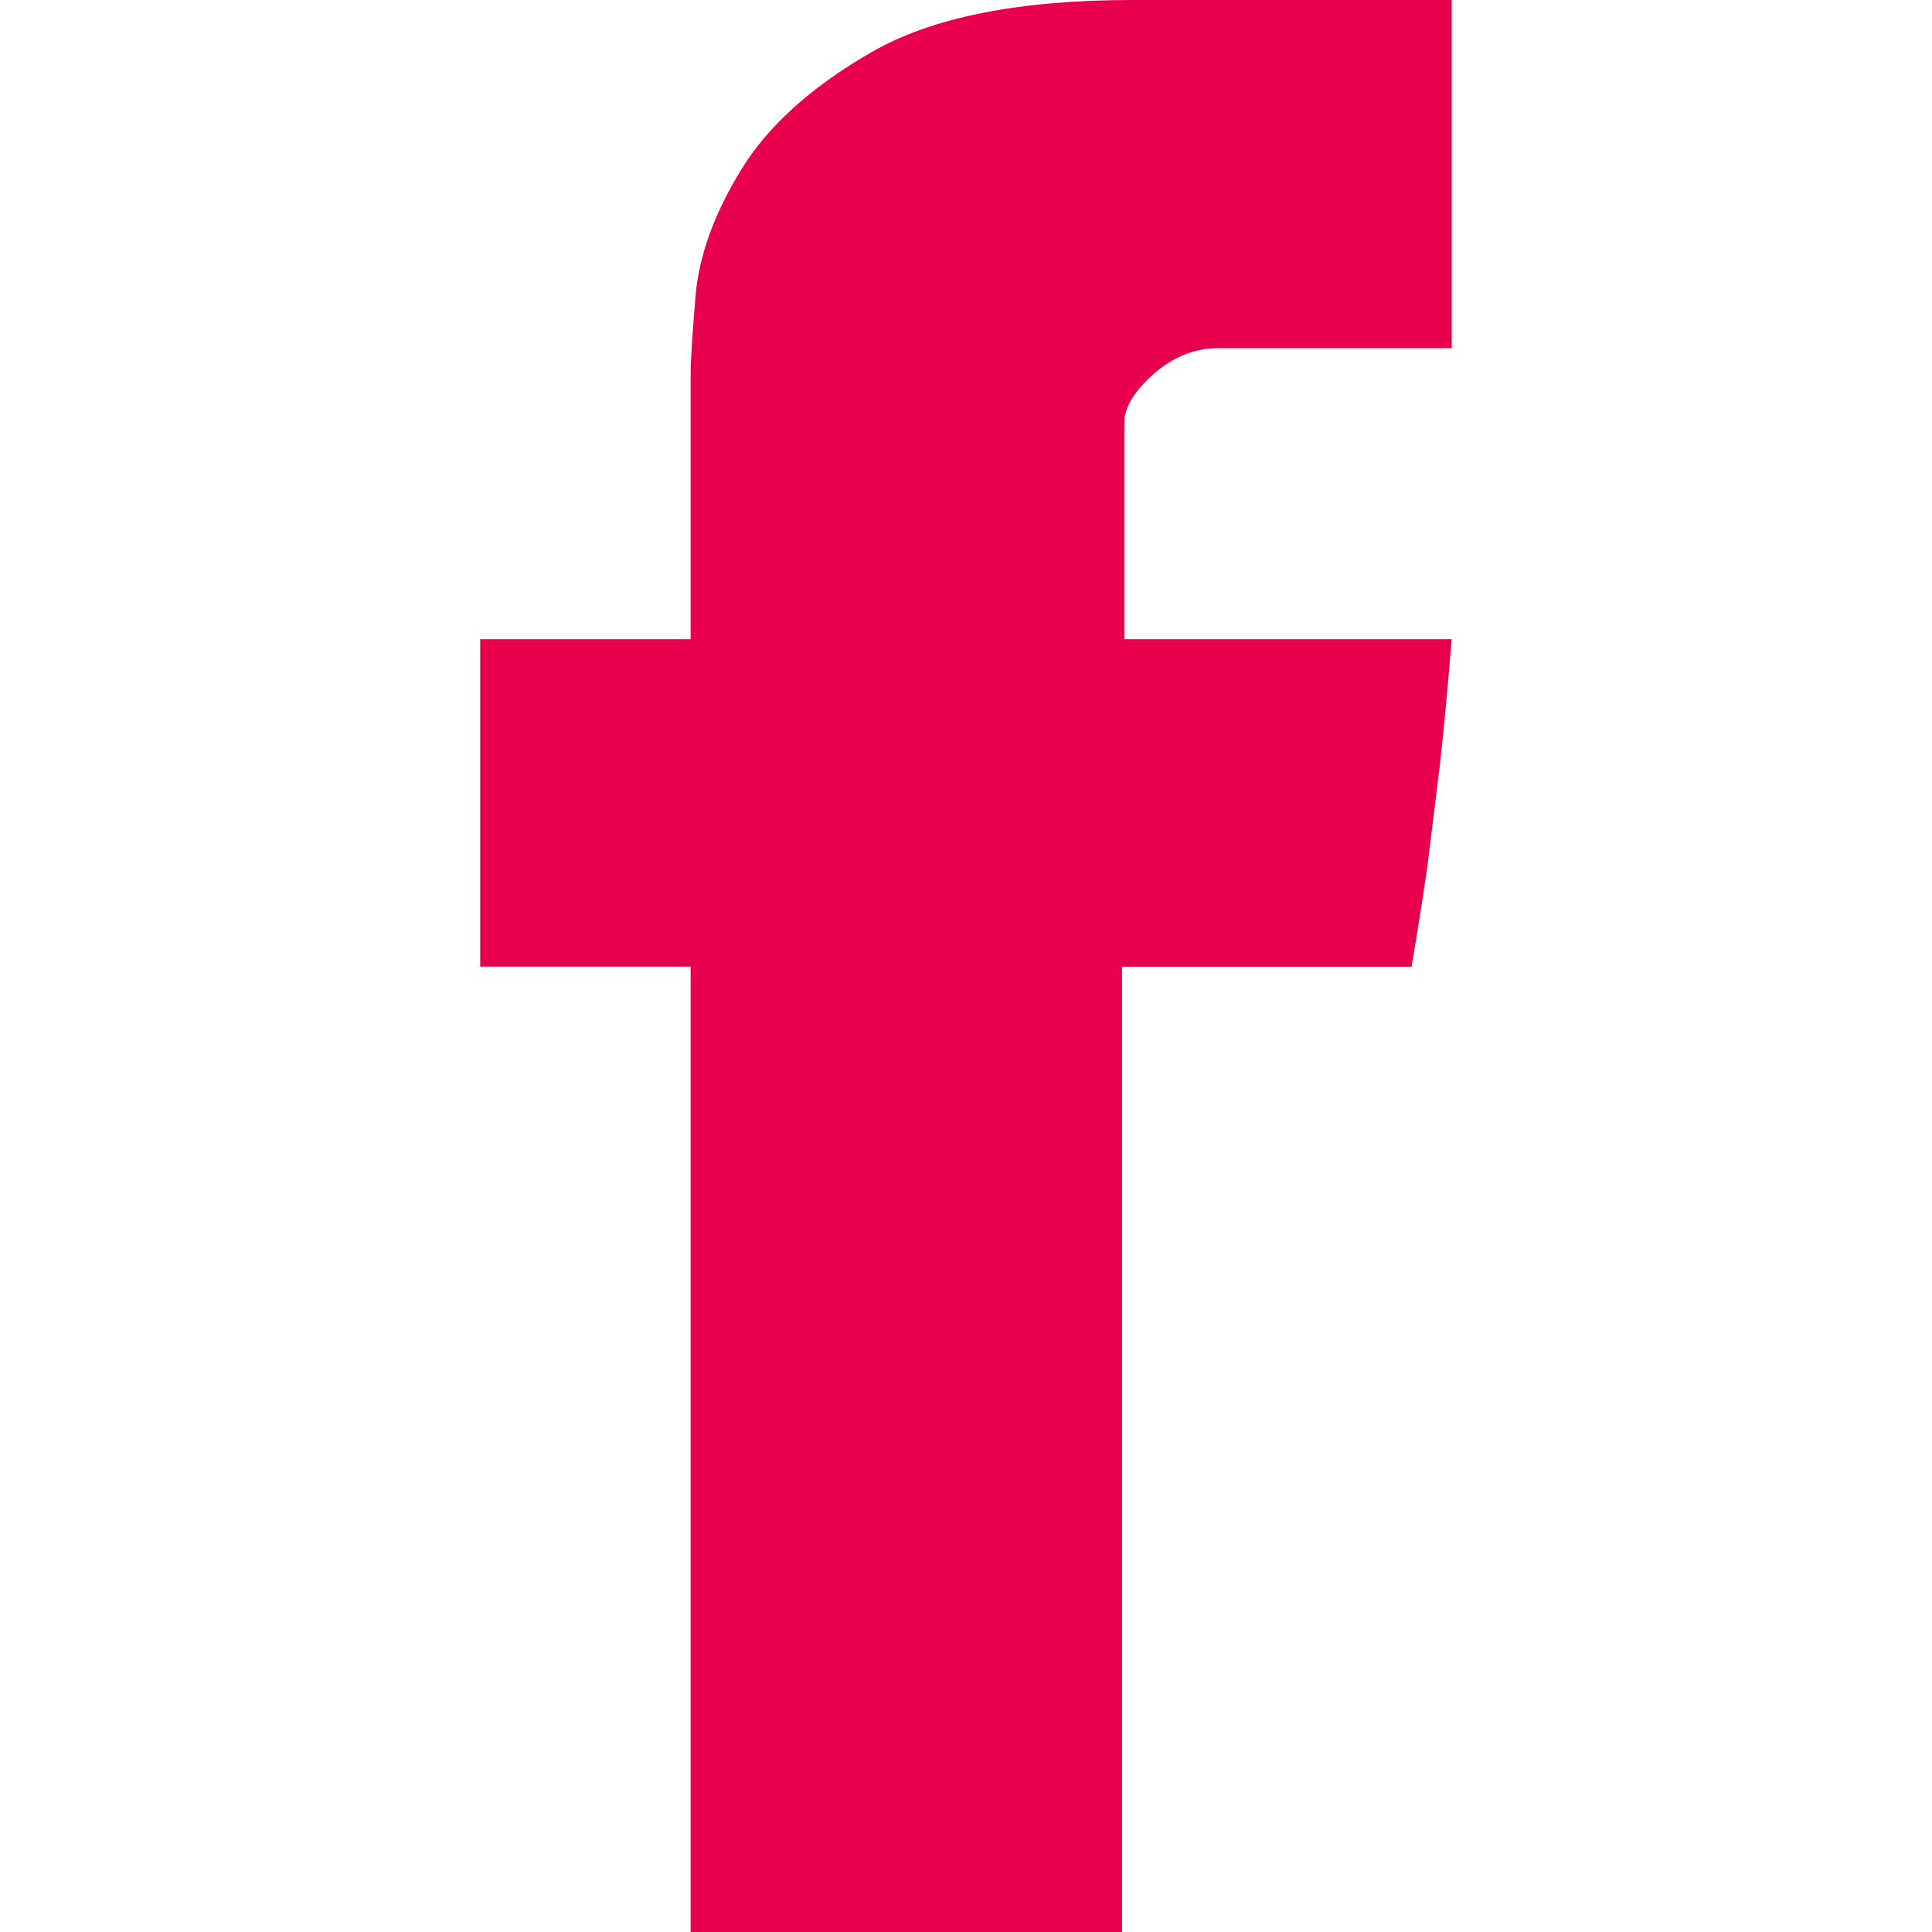
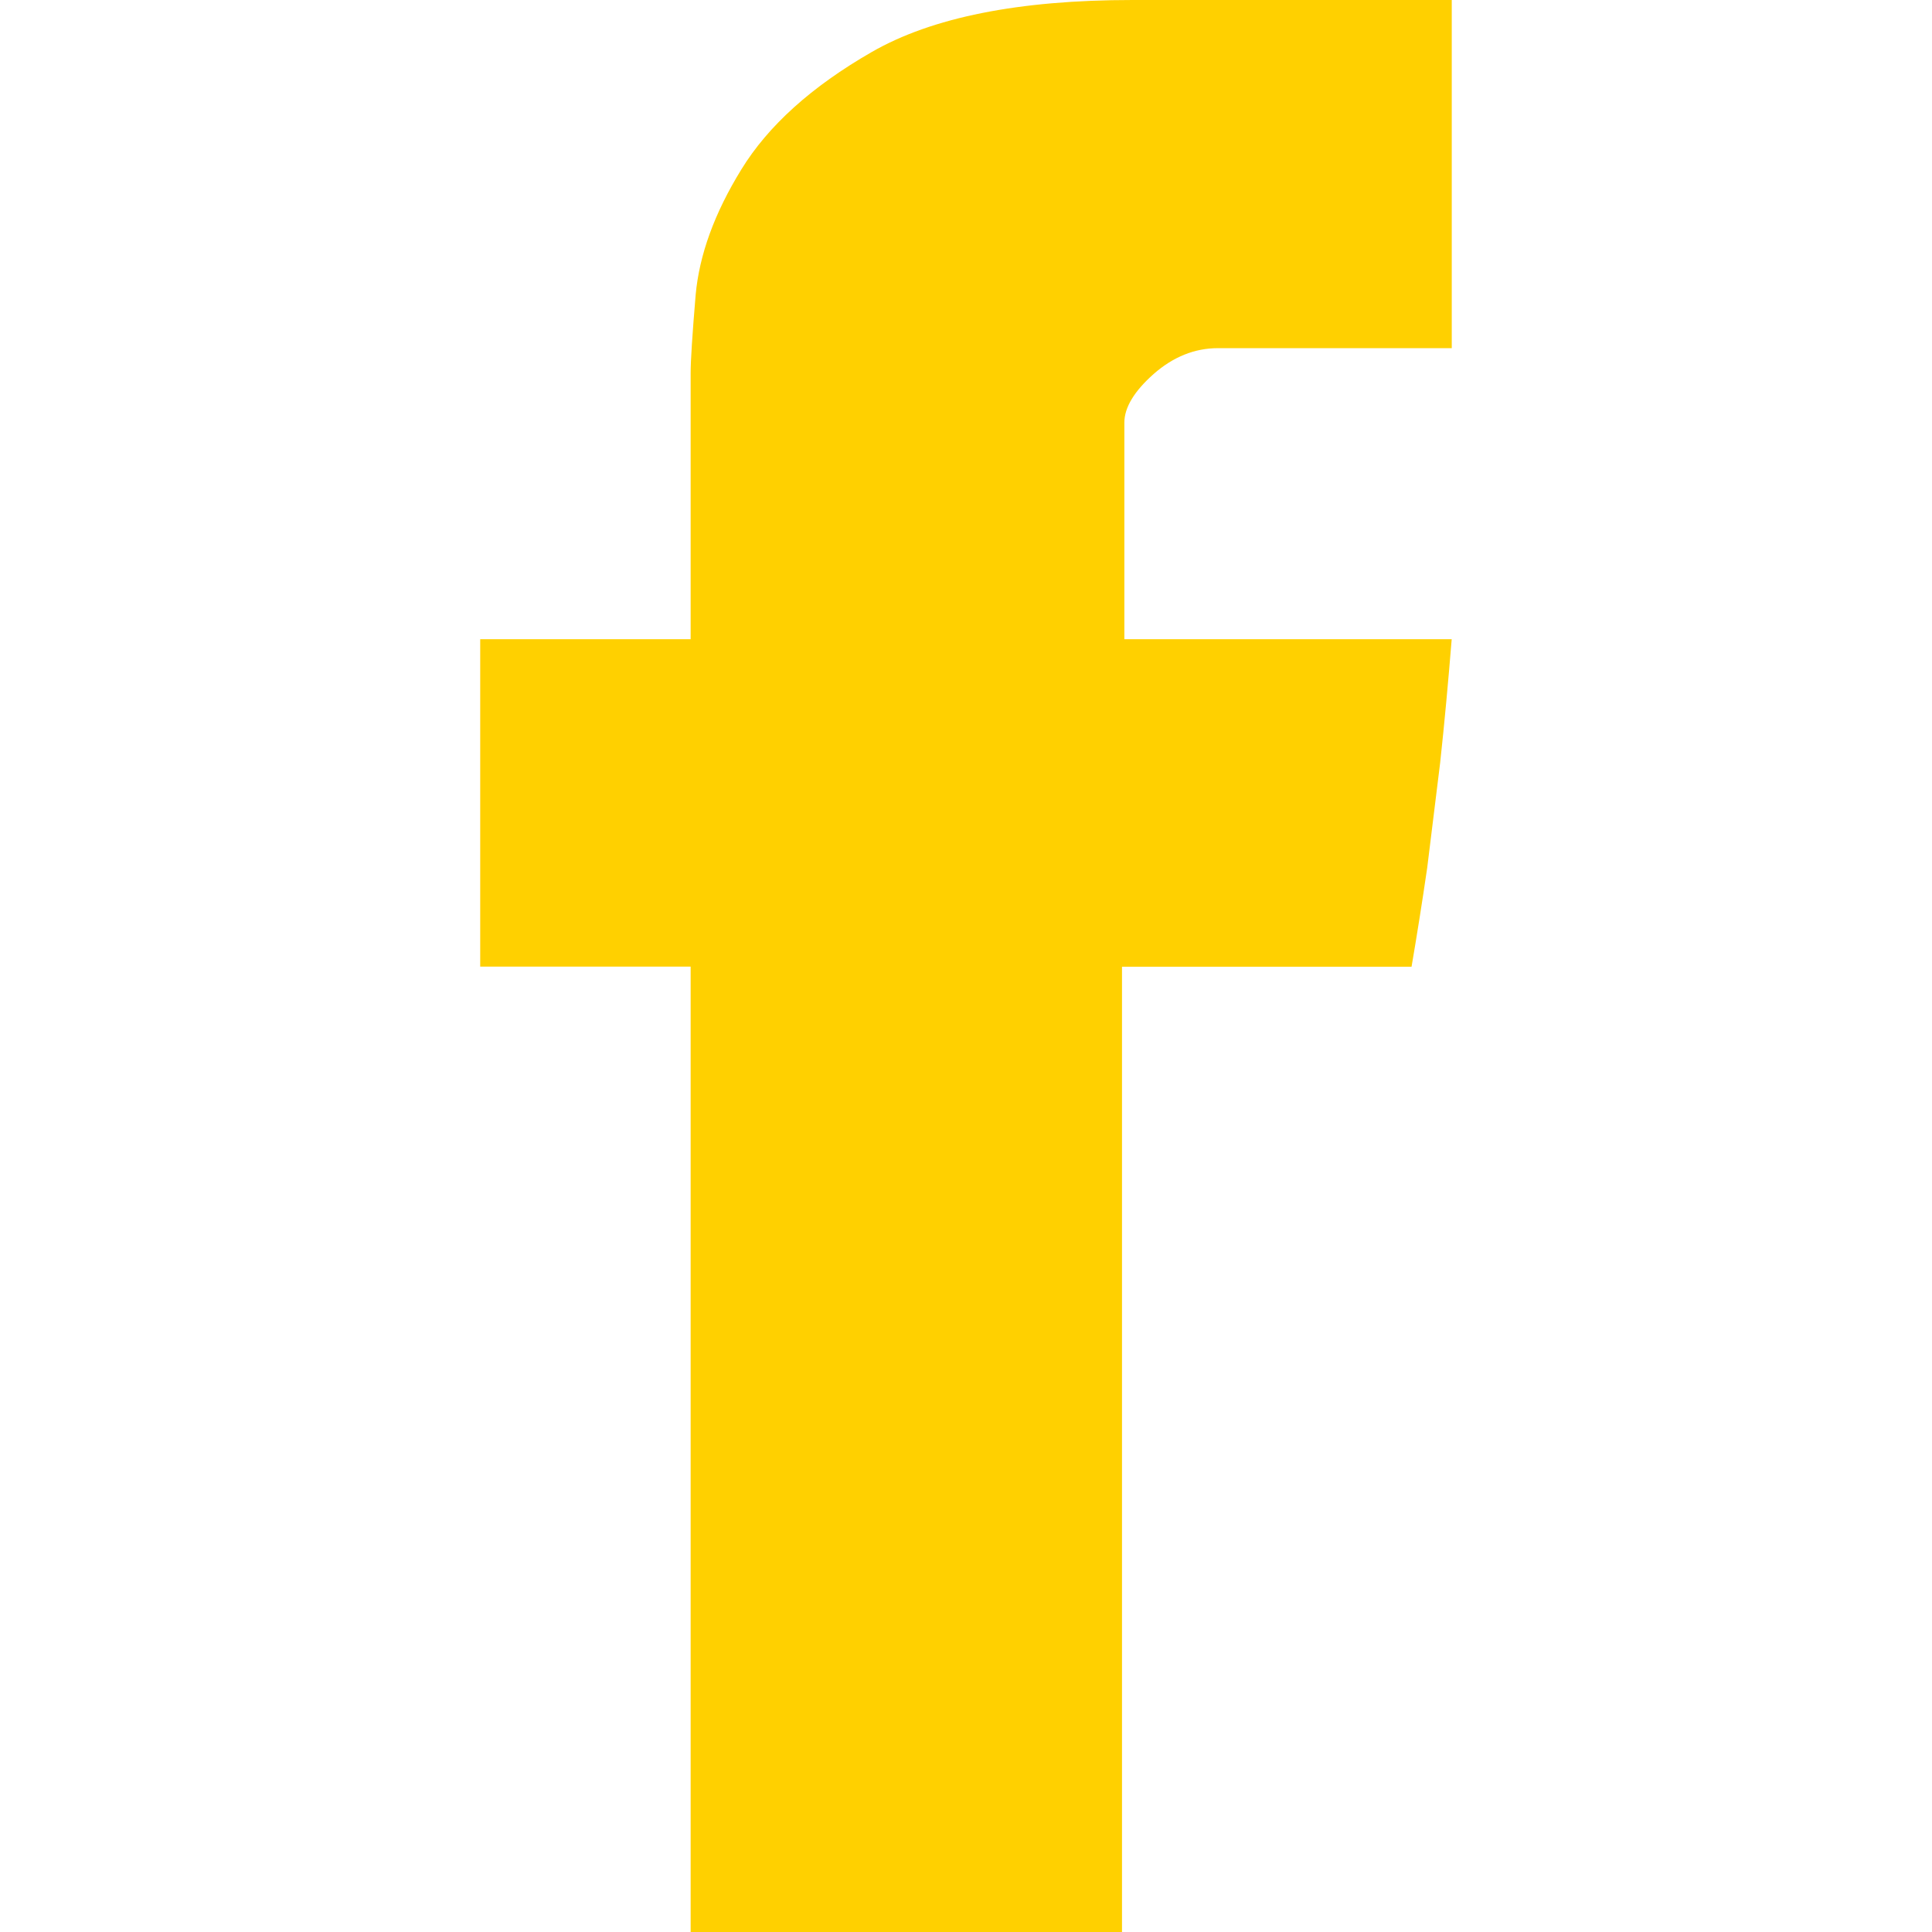
<svg xmlns="http://www.w3.org/2000/svg" width="63" height="63" viewBox="0 0 63 63" fill="none">
-   <path d="M22.521 12.158C22.521 11.765 22.575 10.917 22.684 9.619C22.802 8.318 23.293 6.957 24.173 5.528C25.046 4.104 26.461 2.825 28.43 1.694C30.391 0.567 33.225 0 36.923 0H47.34V11.353H39.713C38.957 11.353 38.254 11.637 37.618 12.196C36.988 12.755 36.664 13.287 36.664 13.78V20.844H47.338C47.226 22.226 47.103 23.571 46.962 24.869L46.539 28.3C46.37 29.459 46.198 30.533 46.029 31.523H36.587V63H22.521V31.52H15.659V20.844H22.521V12.158Z" fill="#e9004c" />
+   <path d="M22.521 12.158C22.521 11.765 22.575 10.917 22.684 9.619C22.802 8.318 23.293 6.957 24.173 5.528C25.046 4.104 26.461 2.825 28.43 1.694C30.391 0.567 33.225 0 36.923 0H47.34V11.353H39.713C38.957 11.353 38.254 11.637 37.618 12.196C36.988 12.755 36.664 13.287 36.664 13.78V20.844H47.338C47.226 22.226 47.103 23.571 46.962 24.869L46.539 28.3C46.37 29.459 46.198 30.533 46.029 31.523H36.587V63H22.521V31.52H15.659V20.844H22.521V12.158Z" fill="#ffd000" />
</svg>
